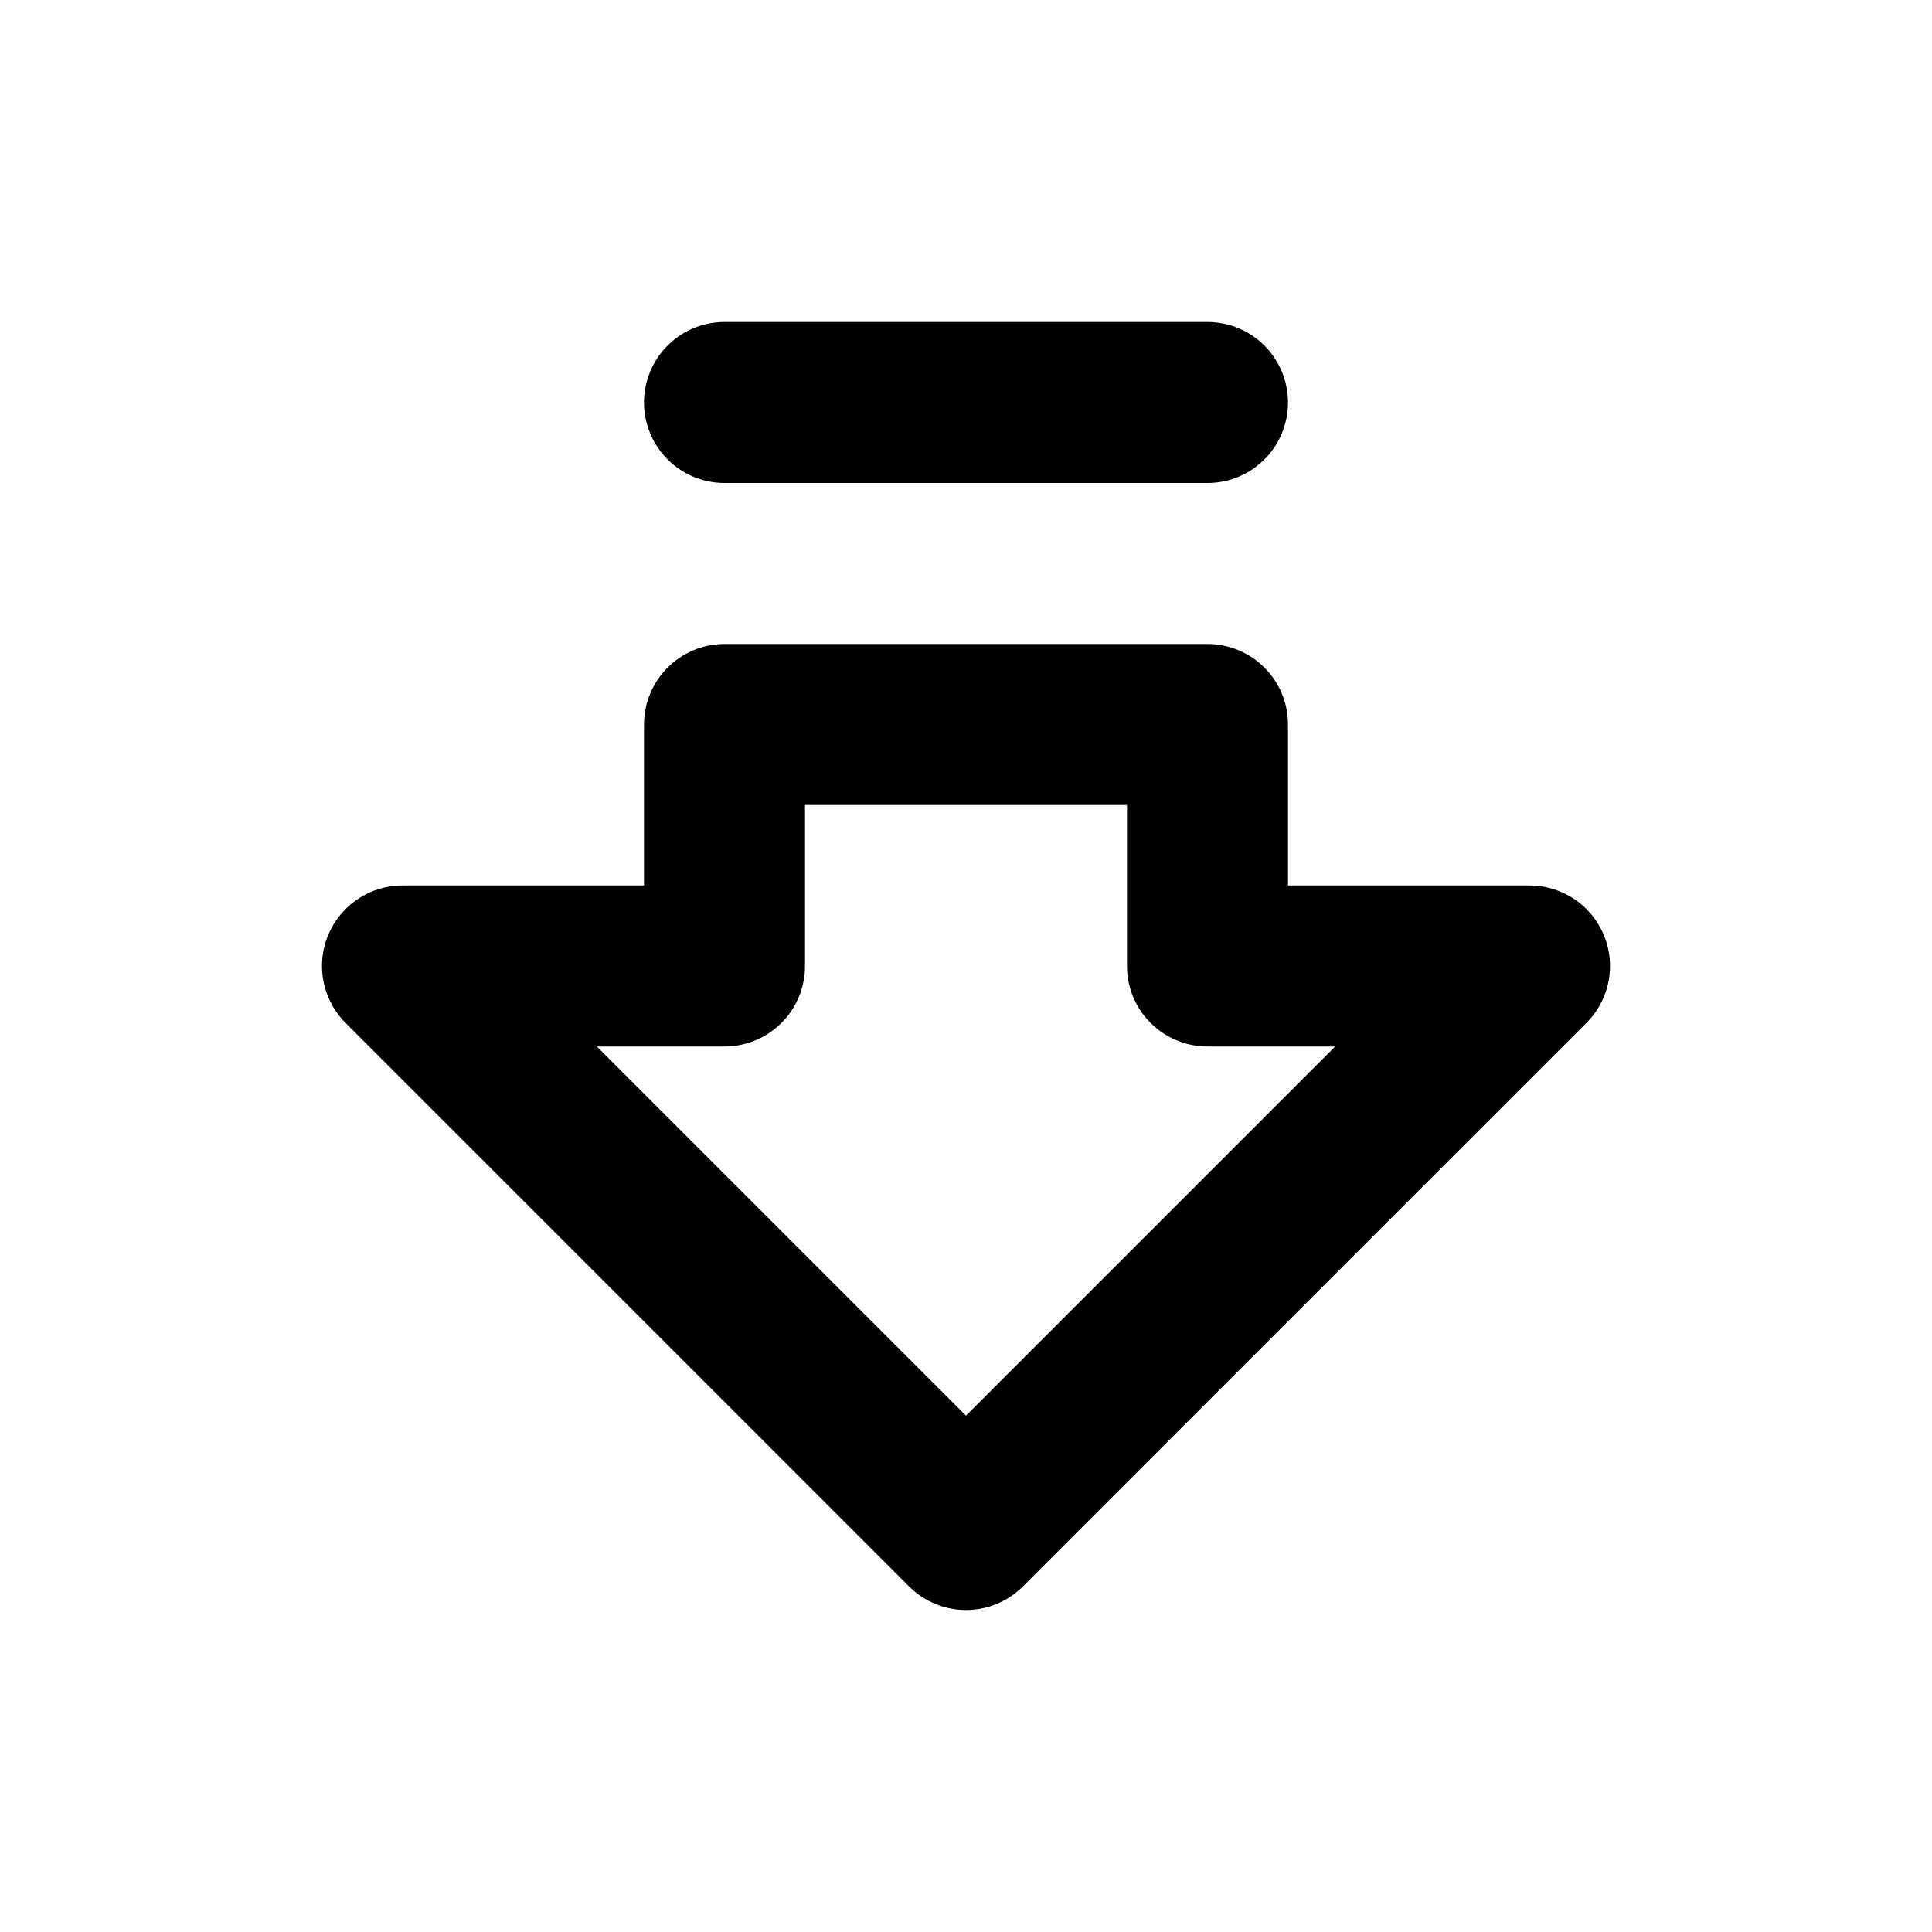
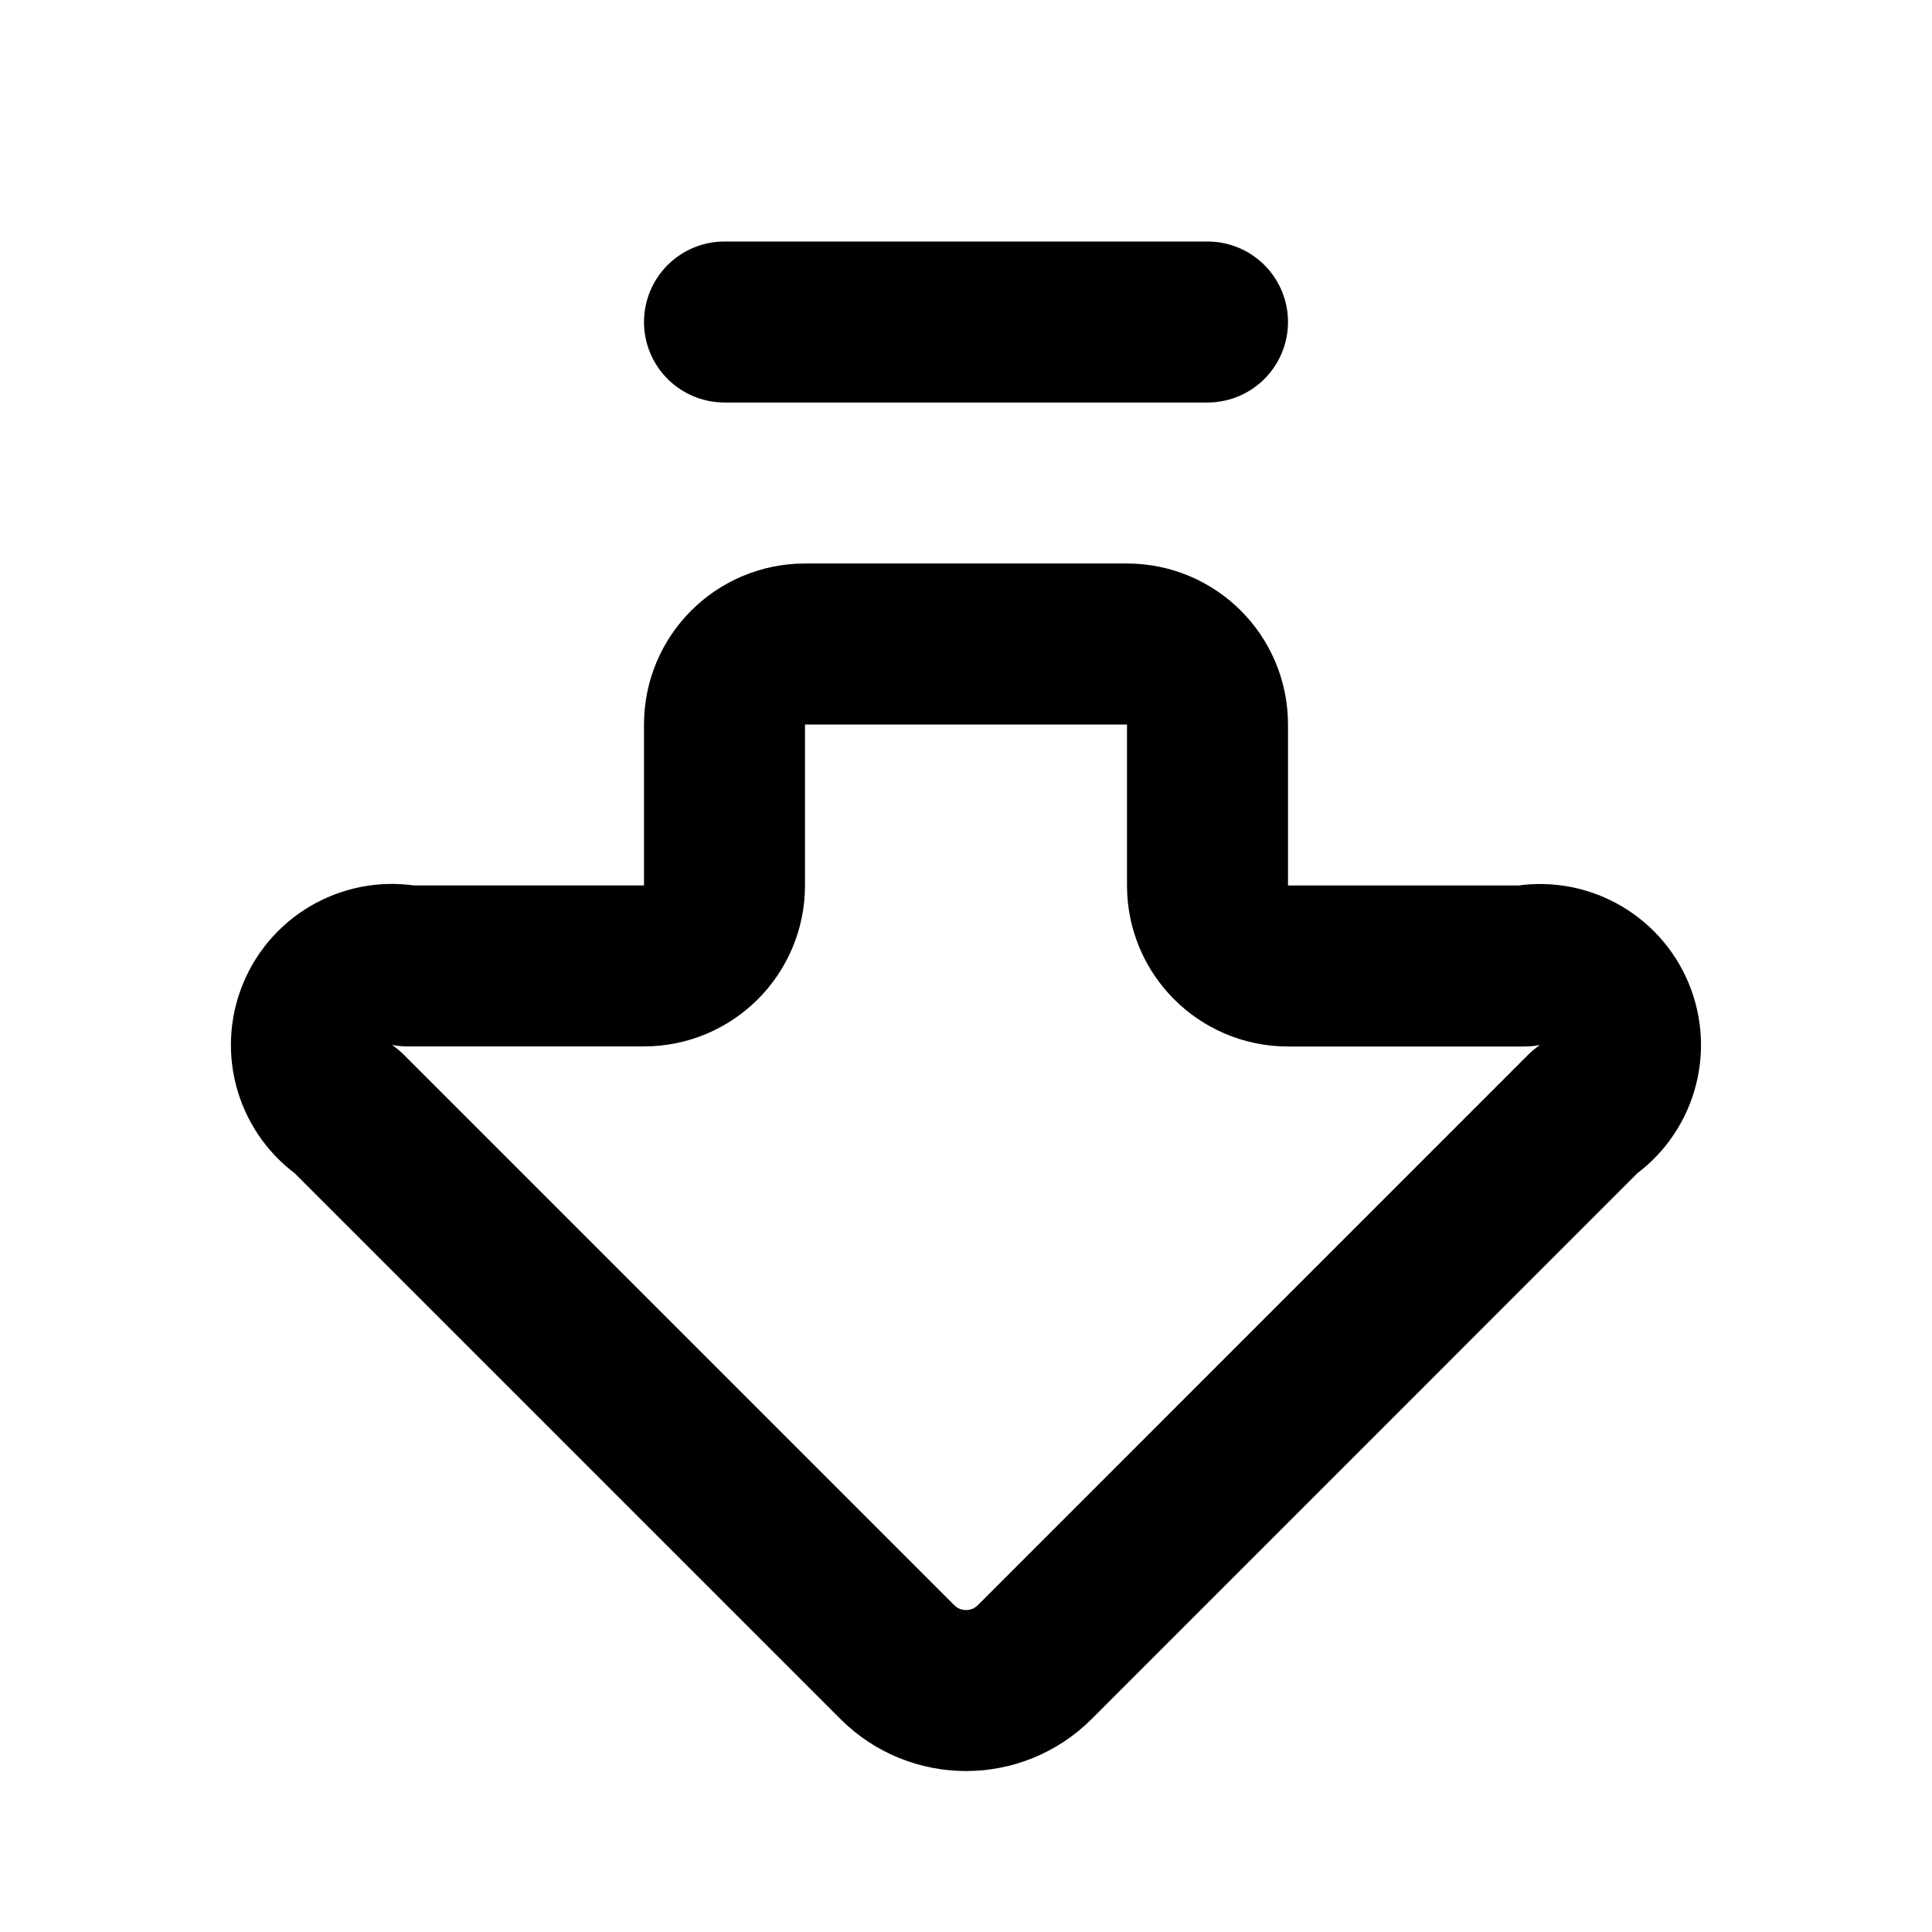
<svg xmlns="http://www.w3.org/2000/svg" width="24" height="24" viewBox="0 0 24 24" fill="none" stroke="currentColor" stroke-width="2" stroke-linecap="round" stroke-linejoin="round">
-   <path d="M15 5H9" />
-   <path d="M15 9v3h4l-7 7-7-7h4V9z" />
+   <path d="M15 11a1 1 0 0 0 1 1h2.939a1 1 0 0 1 .75 1.811l-6.835 6.836a1.207 1.207 0 0 1-1.707 0L4.31 13.81a1 1 0 0 1 .75-1.811H8a1 1 0 0 0 1-1V9a1 1 0 0 1 1-1h4a1 1 0 0 1 1 1z" />
+   <path d="M9 4h6" />
</svg>
